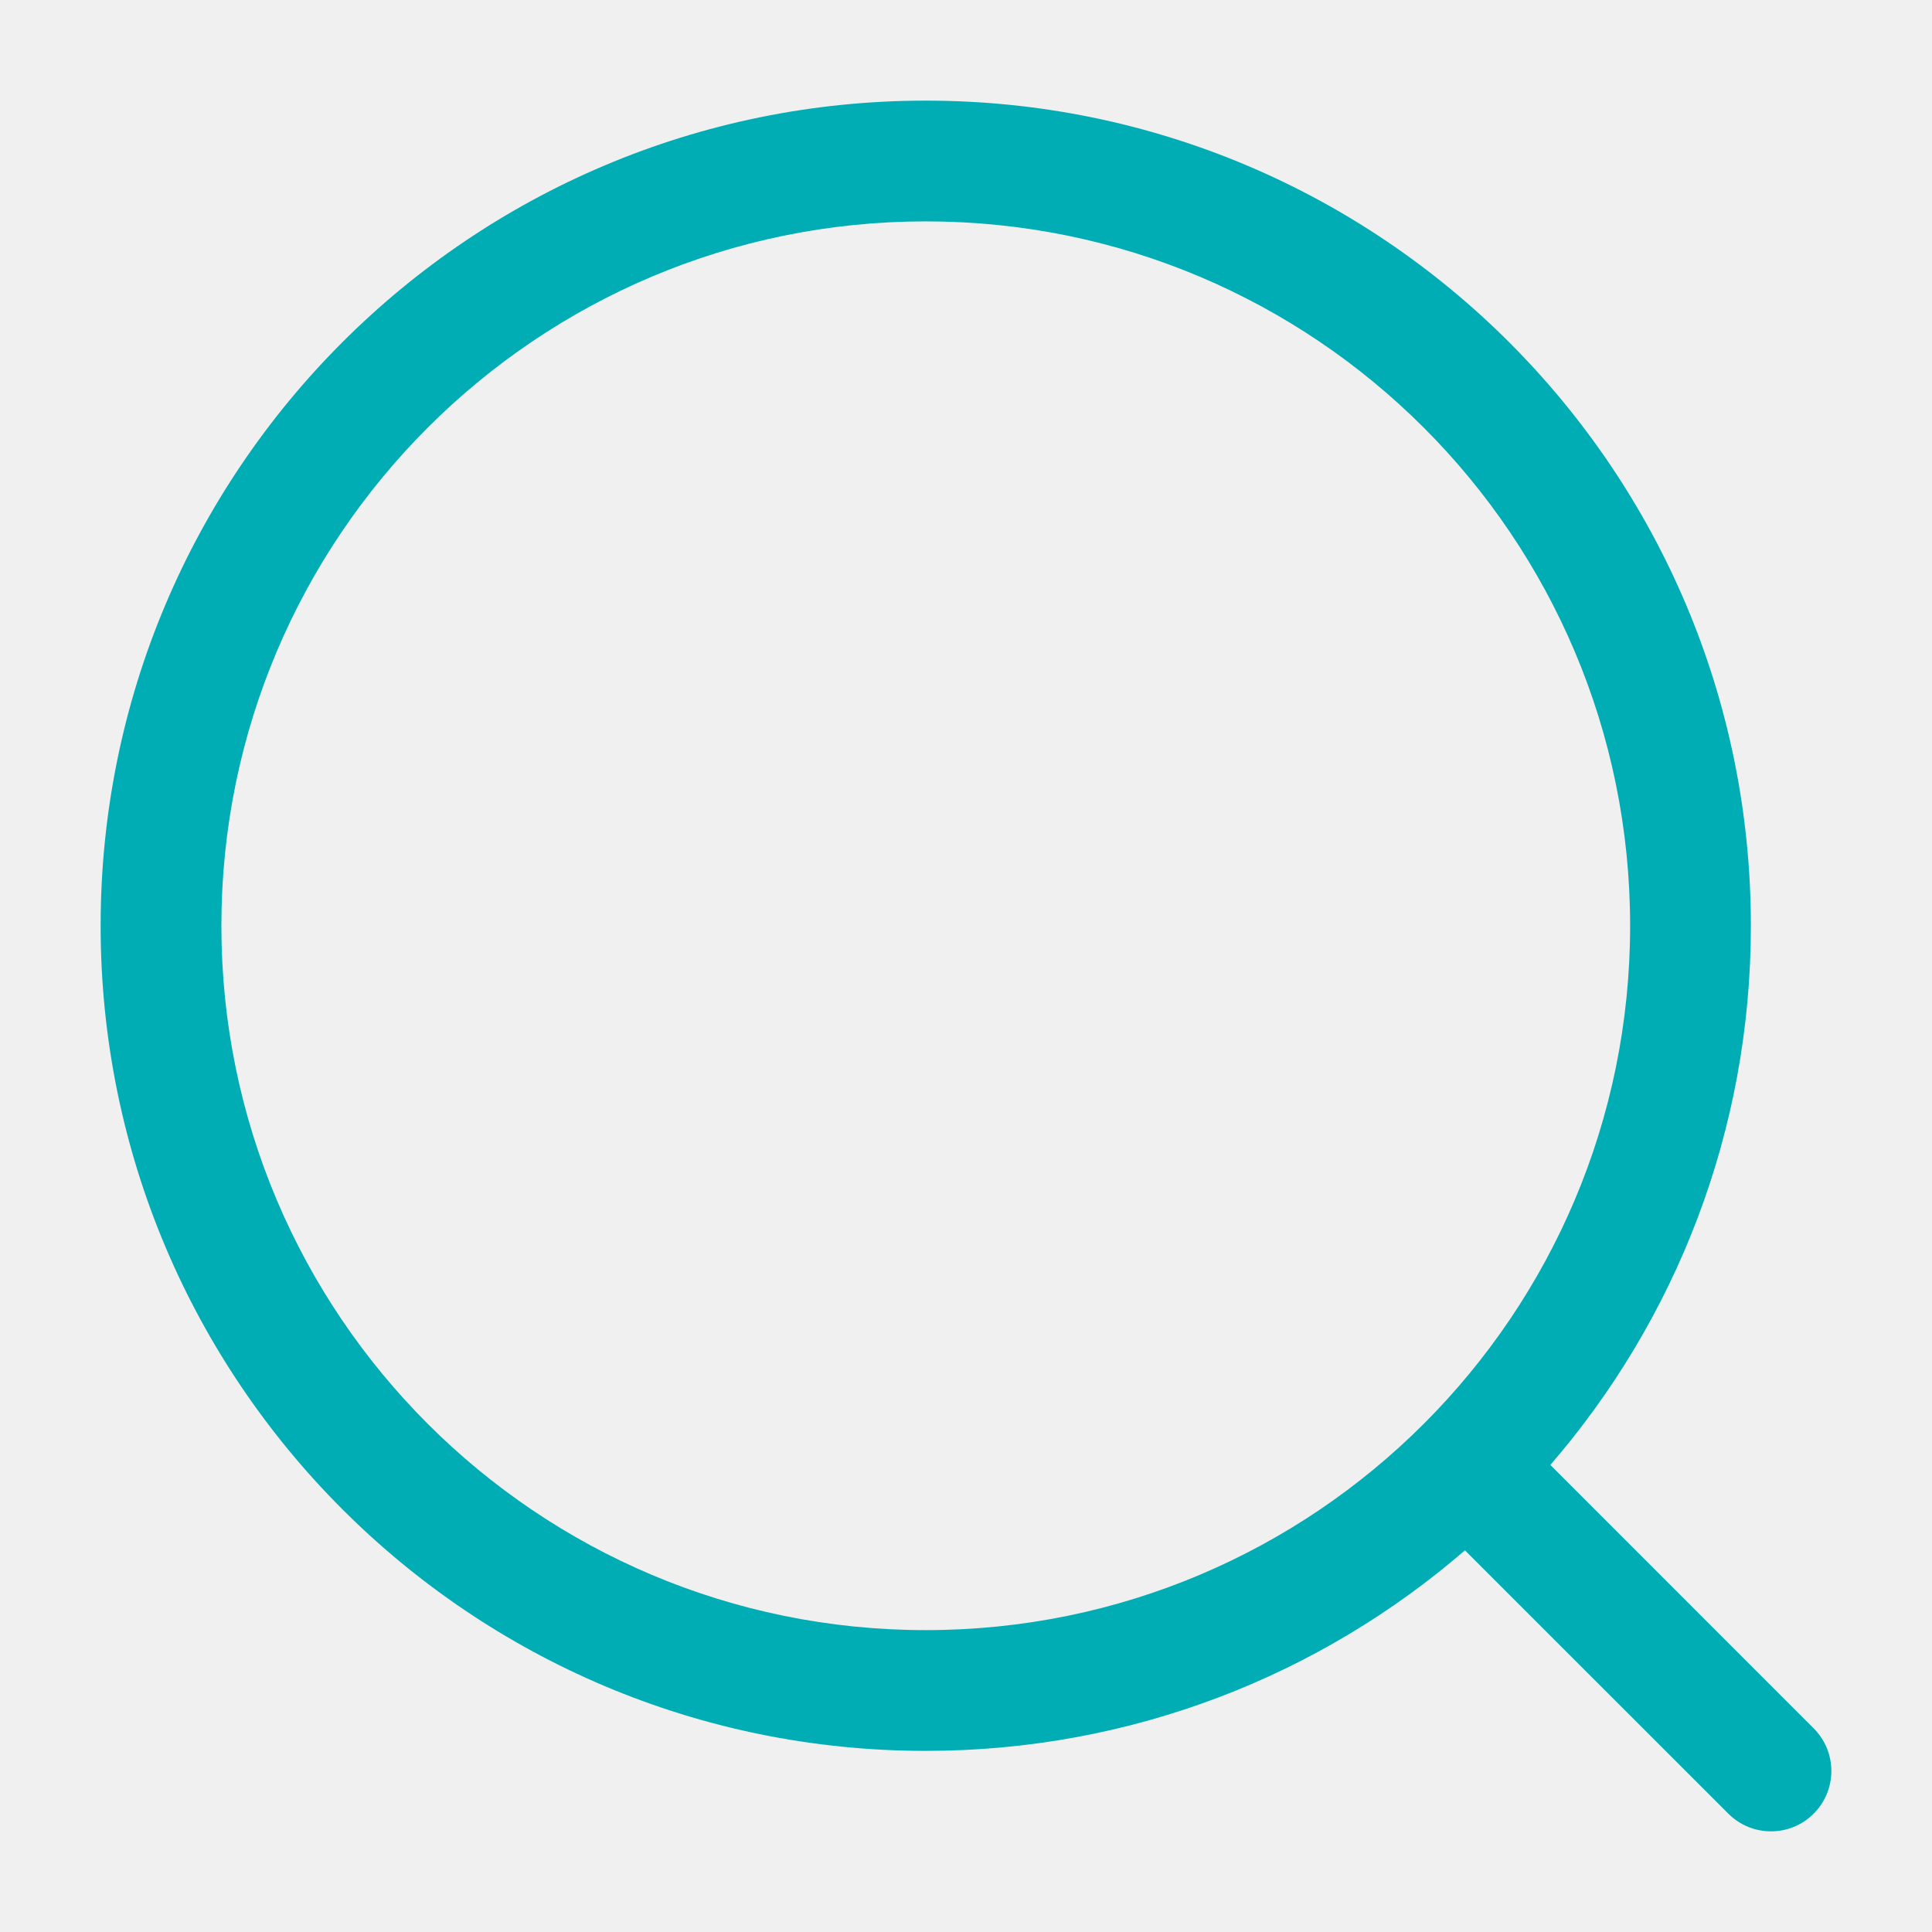
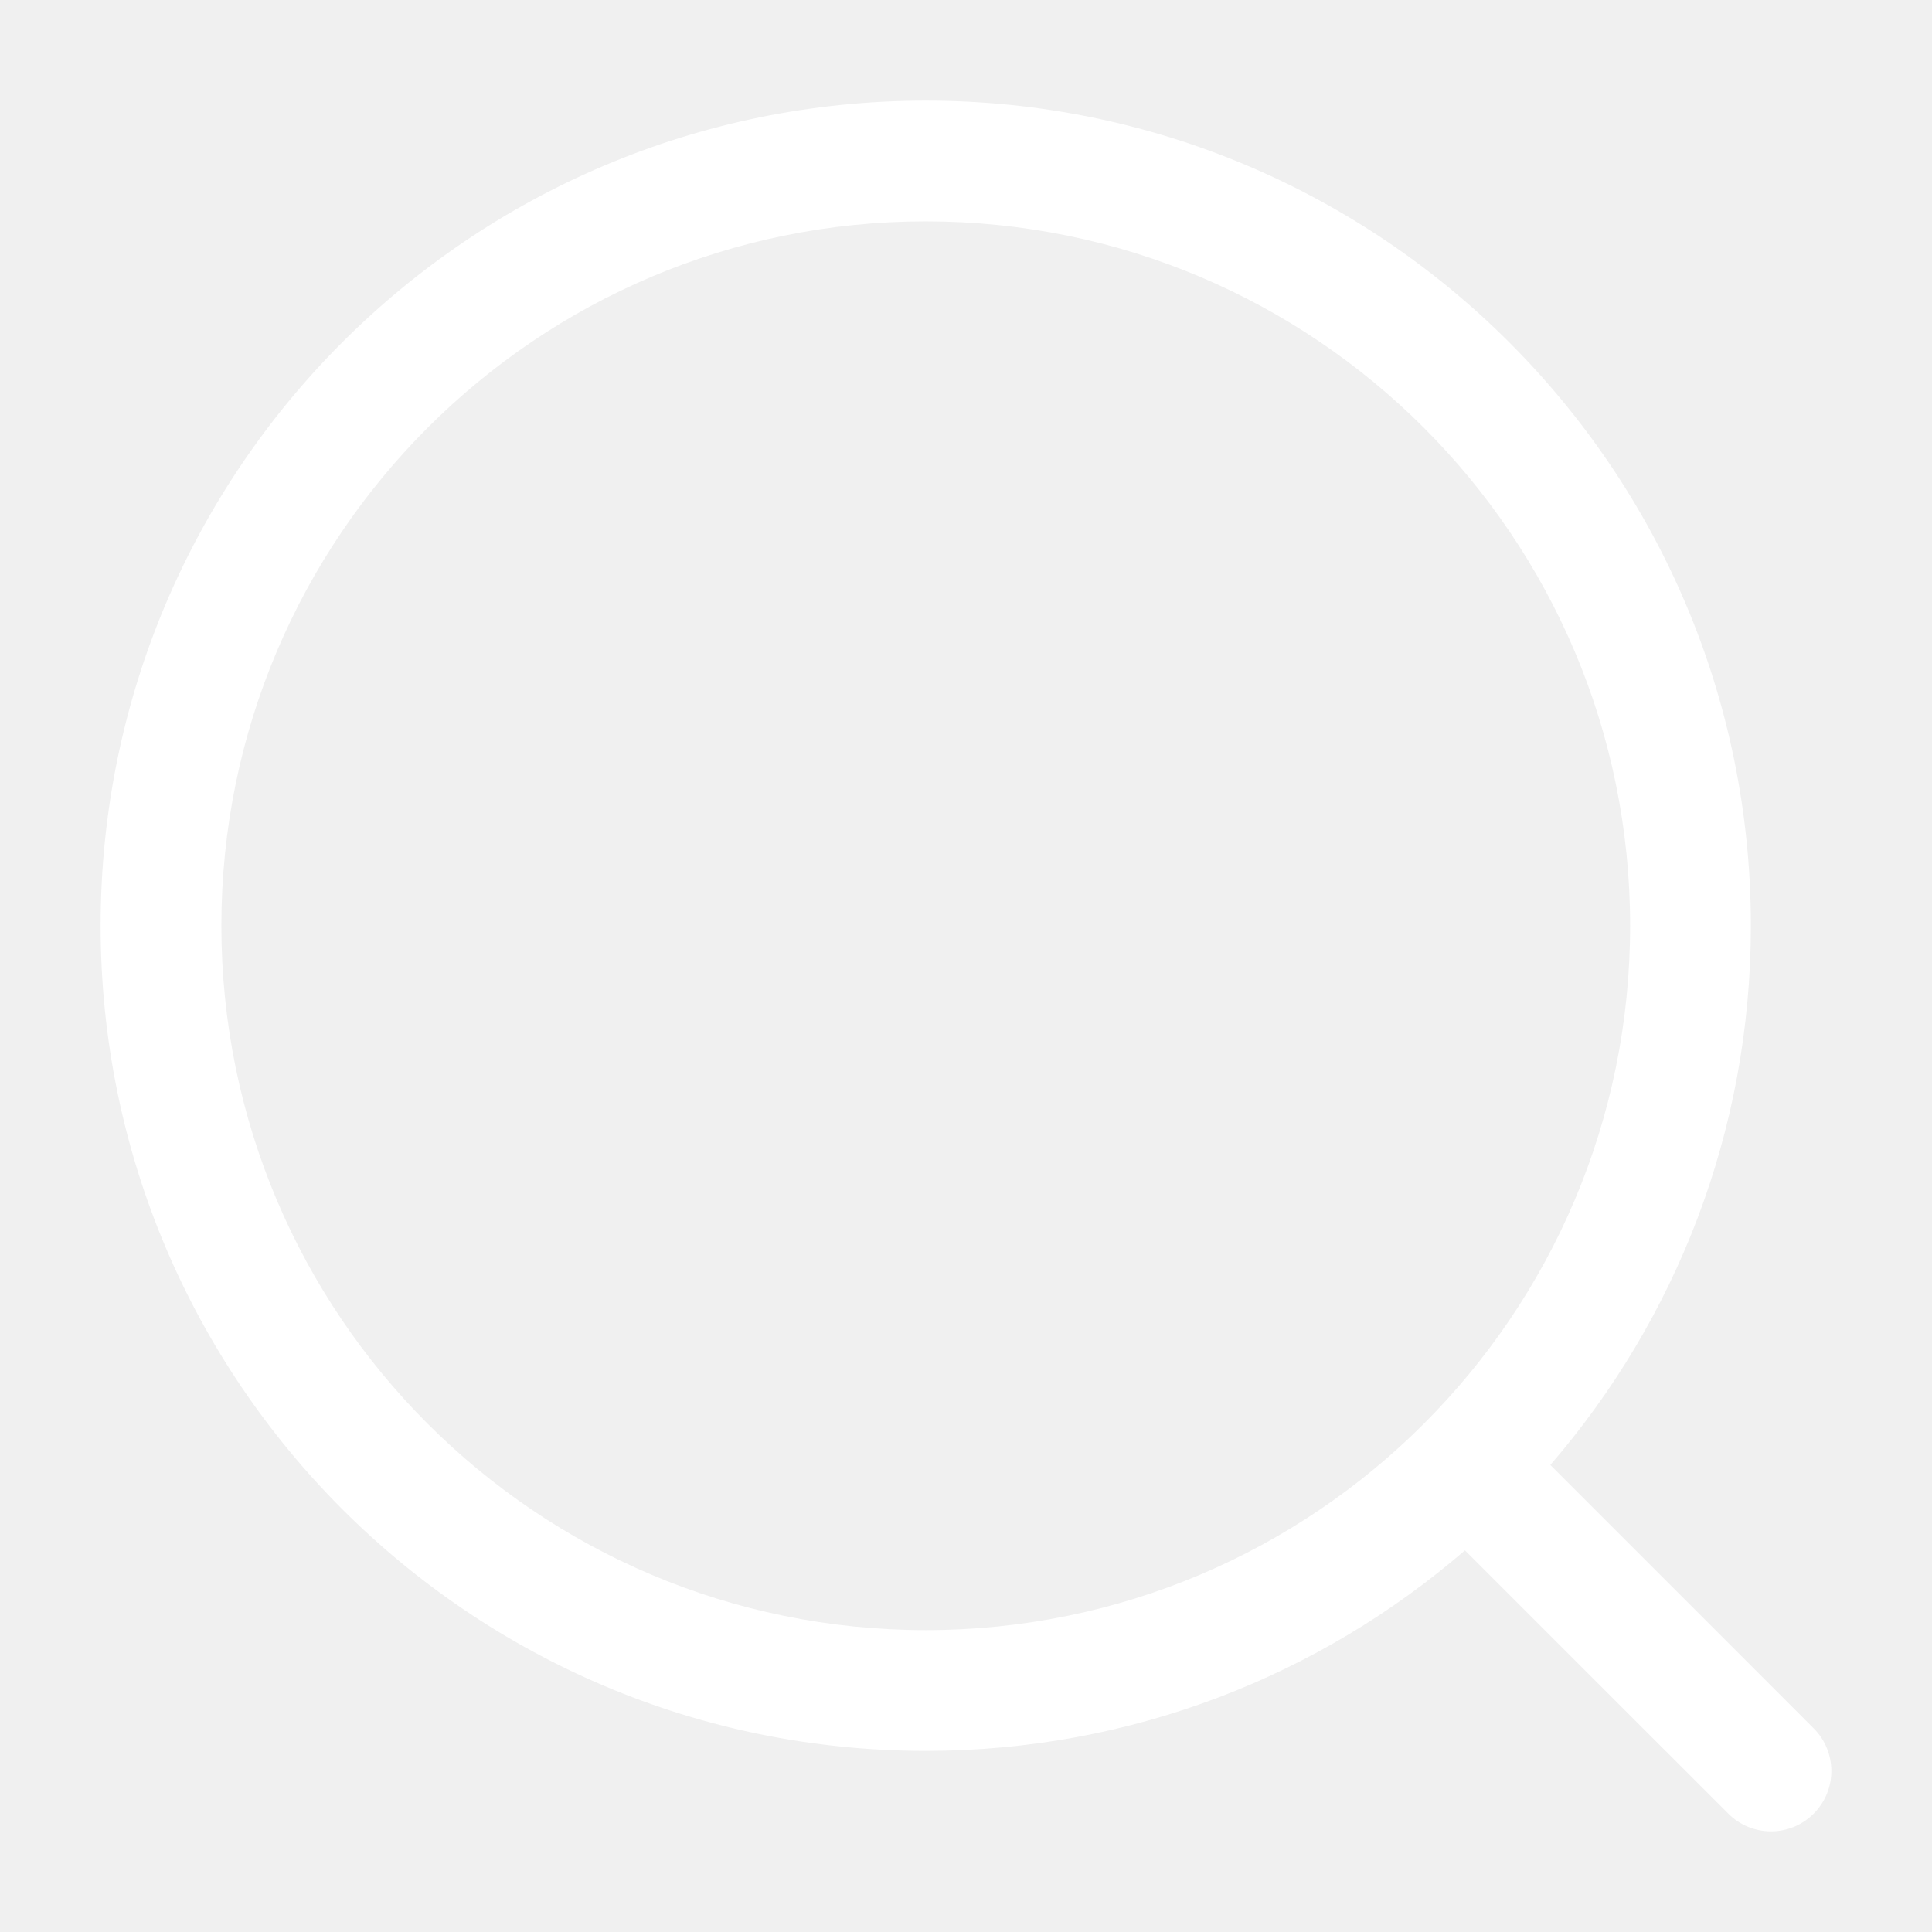
<svg xmlns="http://www.w3.org/2000/svg" width="24" height="24" viewBox="0 0 24 24" fill="none">
-   <path fill-rule="evenodd" clip-rule="evenodd" d="M11.5 2.75C6.668 2.75 2.75 6.668 2.75 11.5C2.75 16.332 6.668 20.25 11.5 20.25C16.332 20.25 20.25 16.332 20.25 11.5C20.25 6.668 16.332 2.75 11.5 2.75ZM1.25 11.5C1.25 5.839 5.839 1.25 11.5 1.25C17.161 1.25 21.75 5.839 21.75 11.5C21.75 14.06 20.811 16.402 19.259 18.198L22.53 21.47C22.823 21.763 22.823 22.237 22.53 22.53C22.237 22.823 21.763 22.823 21.47 22.53L18.198 19.259C16.402 20.811 14.06 21.75 11.5 21.75C5.839 21.75 1.25 17.161 1.25 11.5Z" fill="#00ADB5" />
+   <path fill-rule="evenodd" clip-rule="evenodd" d="M11.5 2.75C6.668 2.75 2.75 6.668 2.75 11.5C2.75 16.332 6.668 20.25 11.5 20.25C16.332 20.25 20.25 16.332 20.25 11.5C20.25 6.668 16.332 2.75 11.5 2.75ZM1.25 11.5C1.25 5.839 5.839 1.25 11.5 1.25C17.161 1.25 21.75 5.839 21.75 11.5C21.75 14.06 20.811 16.402 19.259 18.198L22.53 21.47C22.823 21.763 22.823 22.237 22.53 22.53C22.237 22.823 21.763 22.823 21.47 22.53L18.198 19.259C16.402 20.811 14.06 21.75 11.5 21.75C5.839 21.75 1.25 17.161 1.25 11.5Z" fill="#ffffff" />
</svg>
